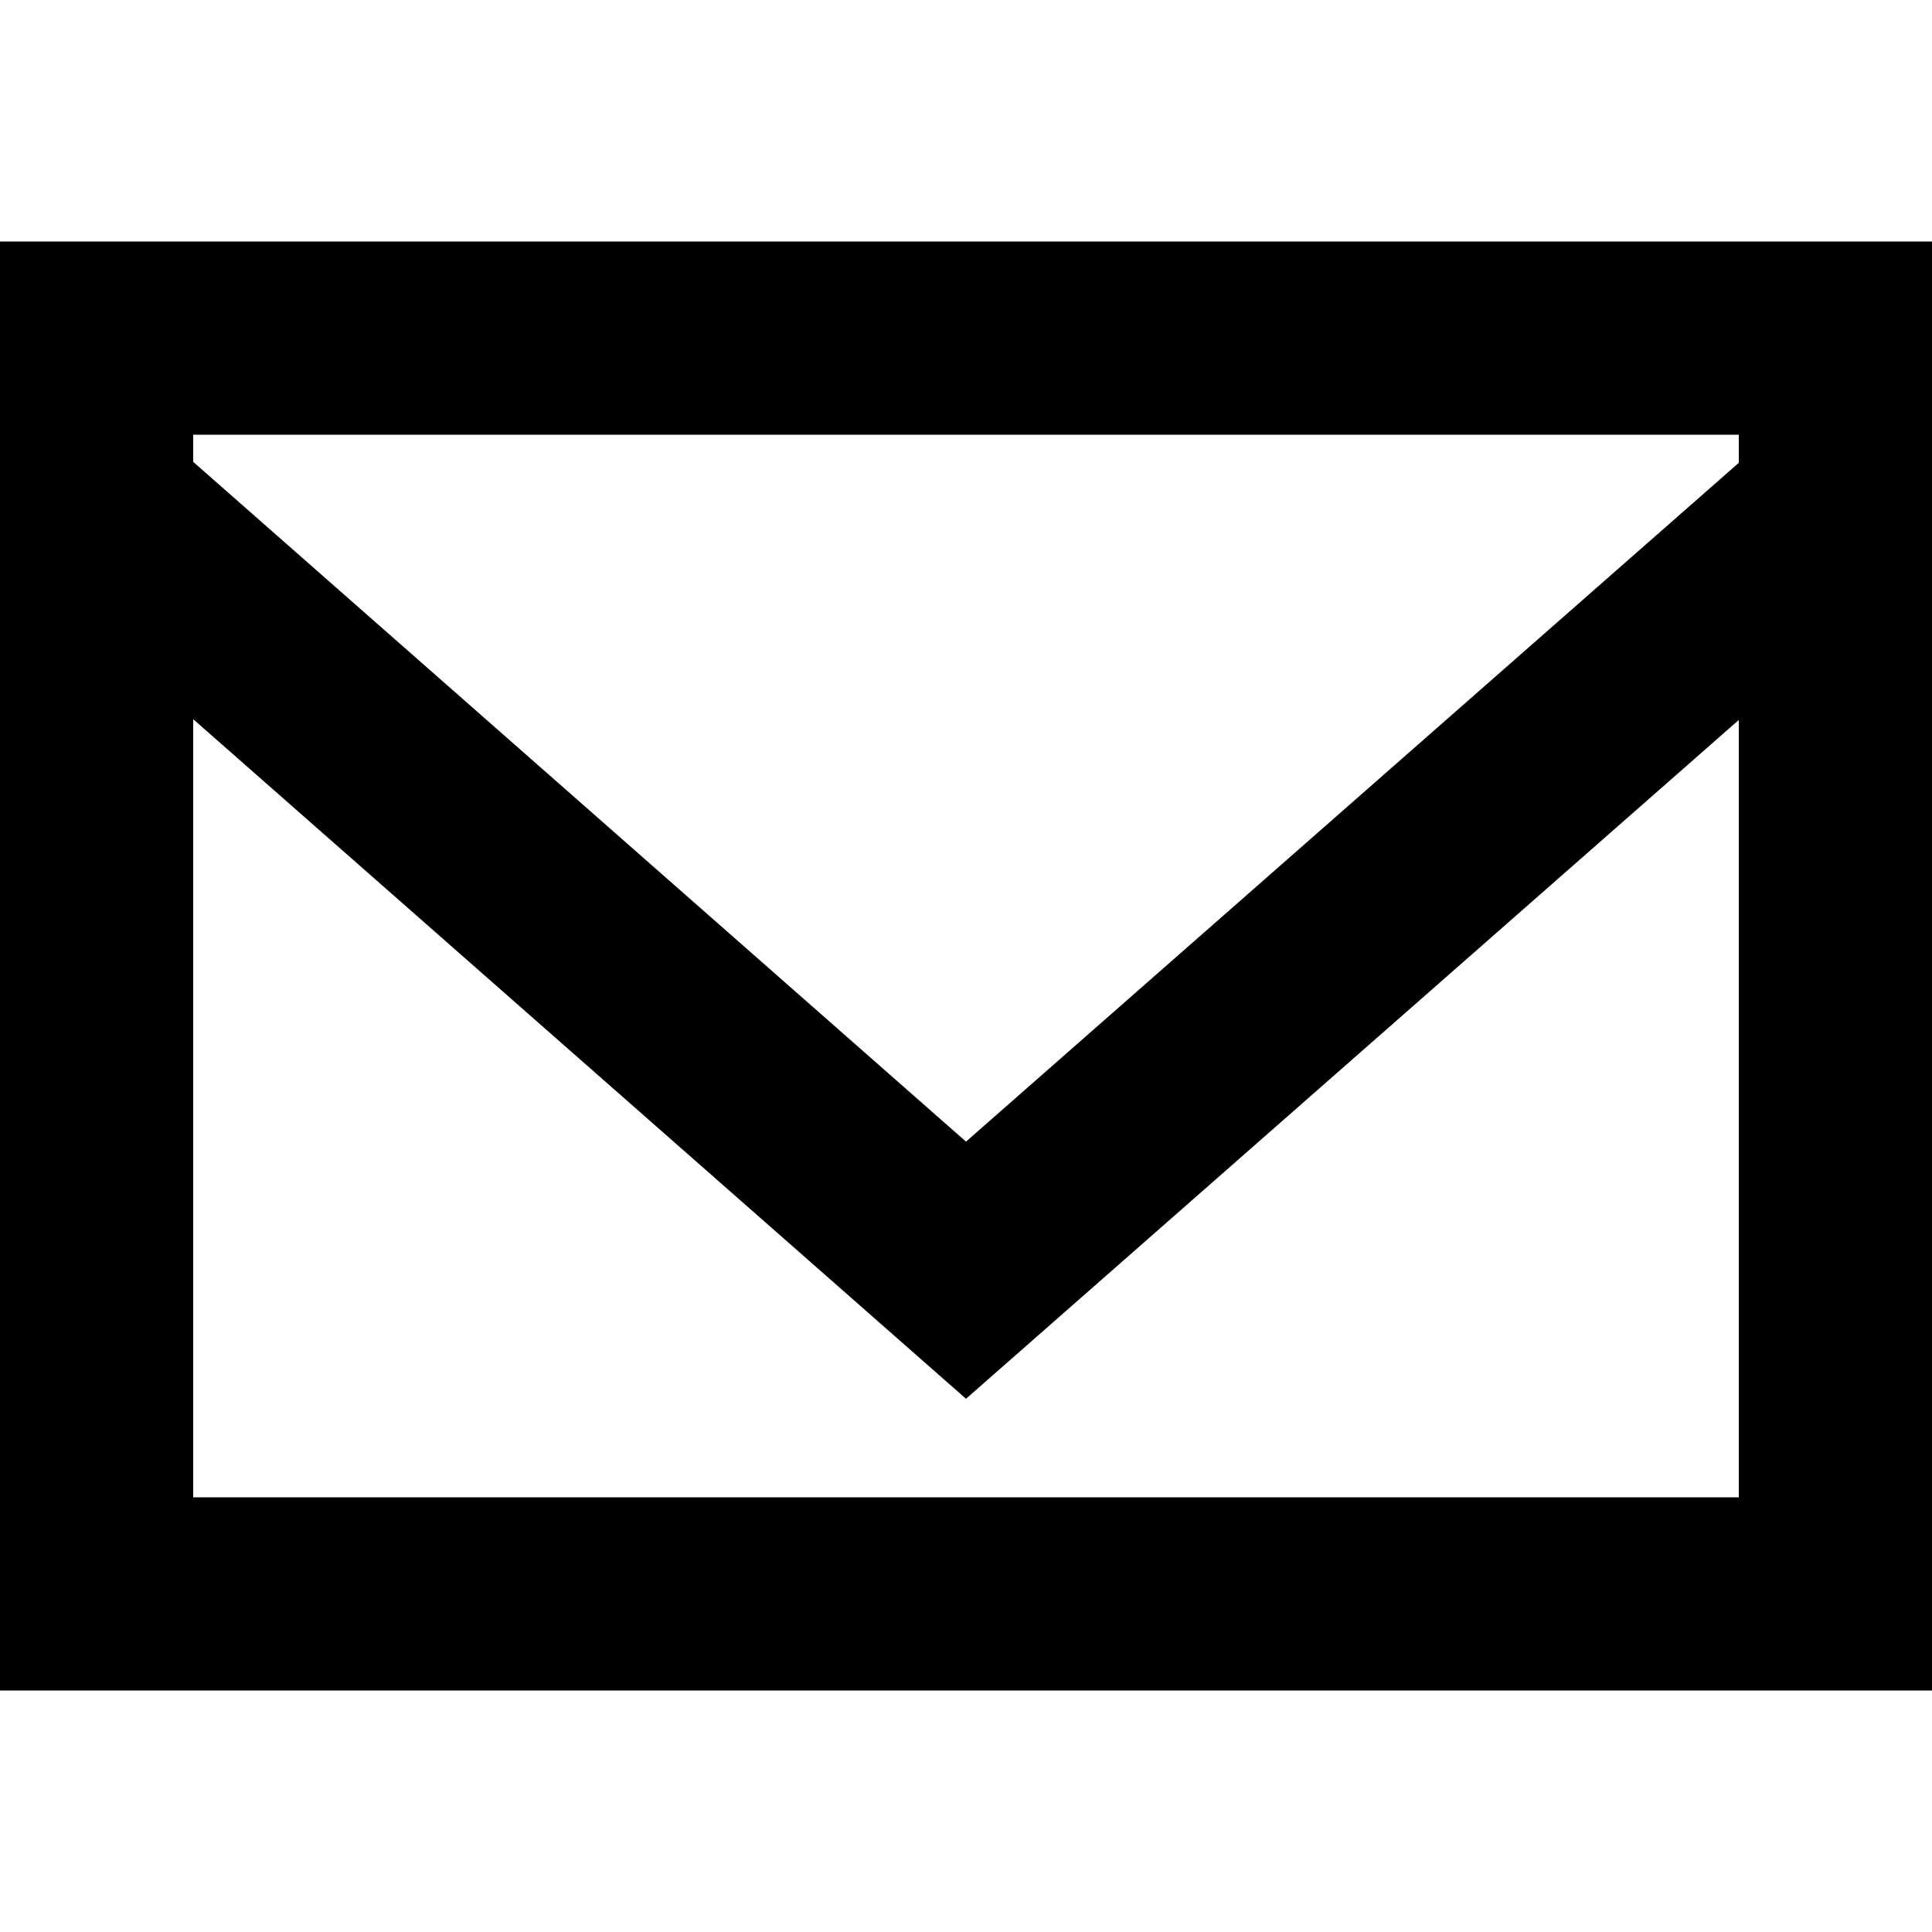
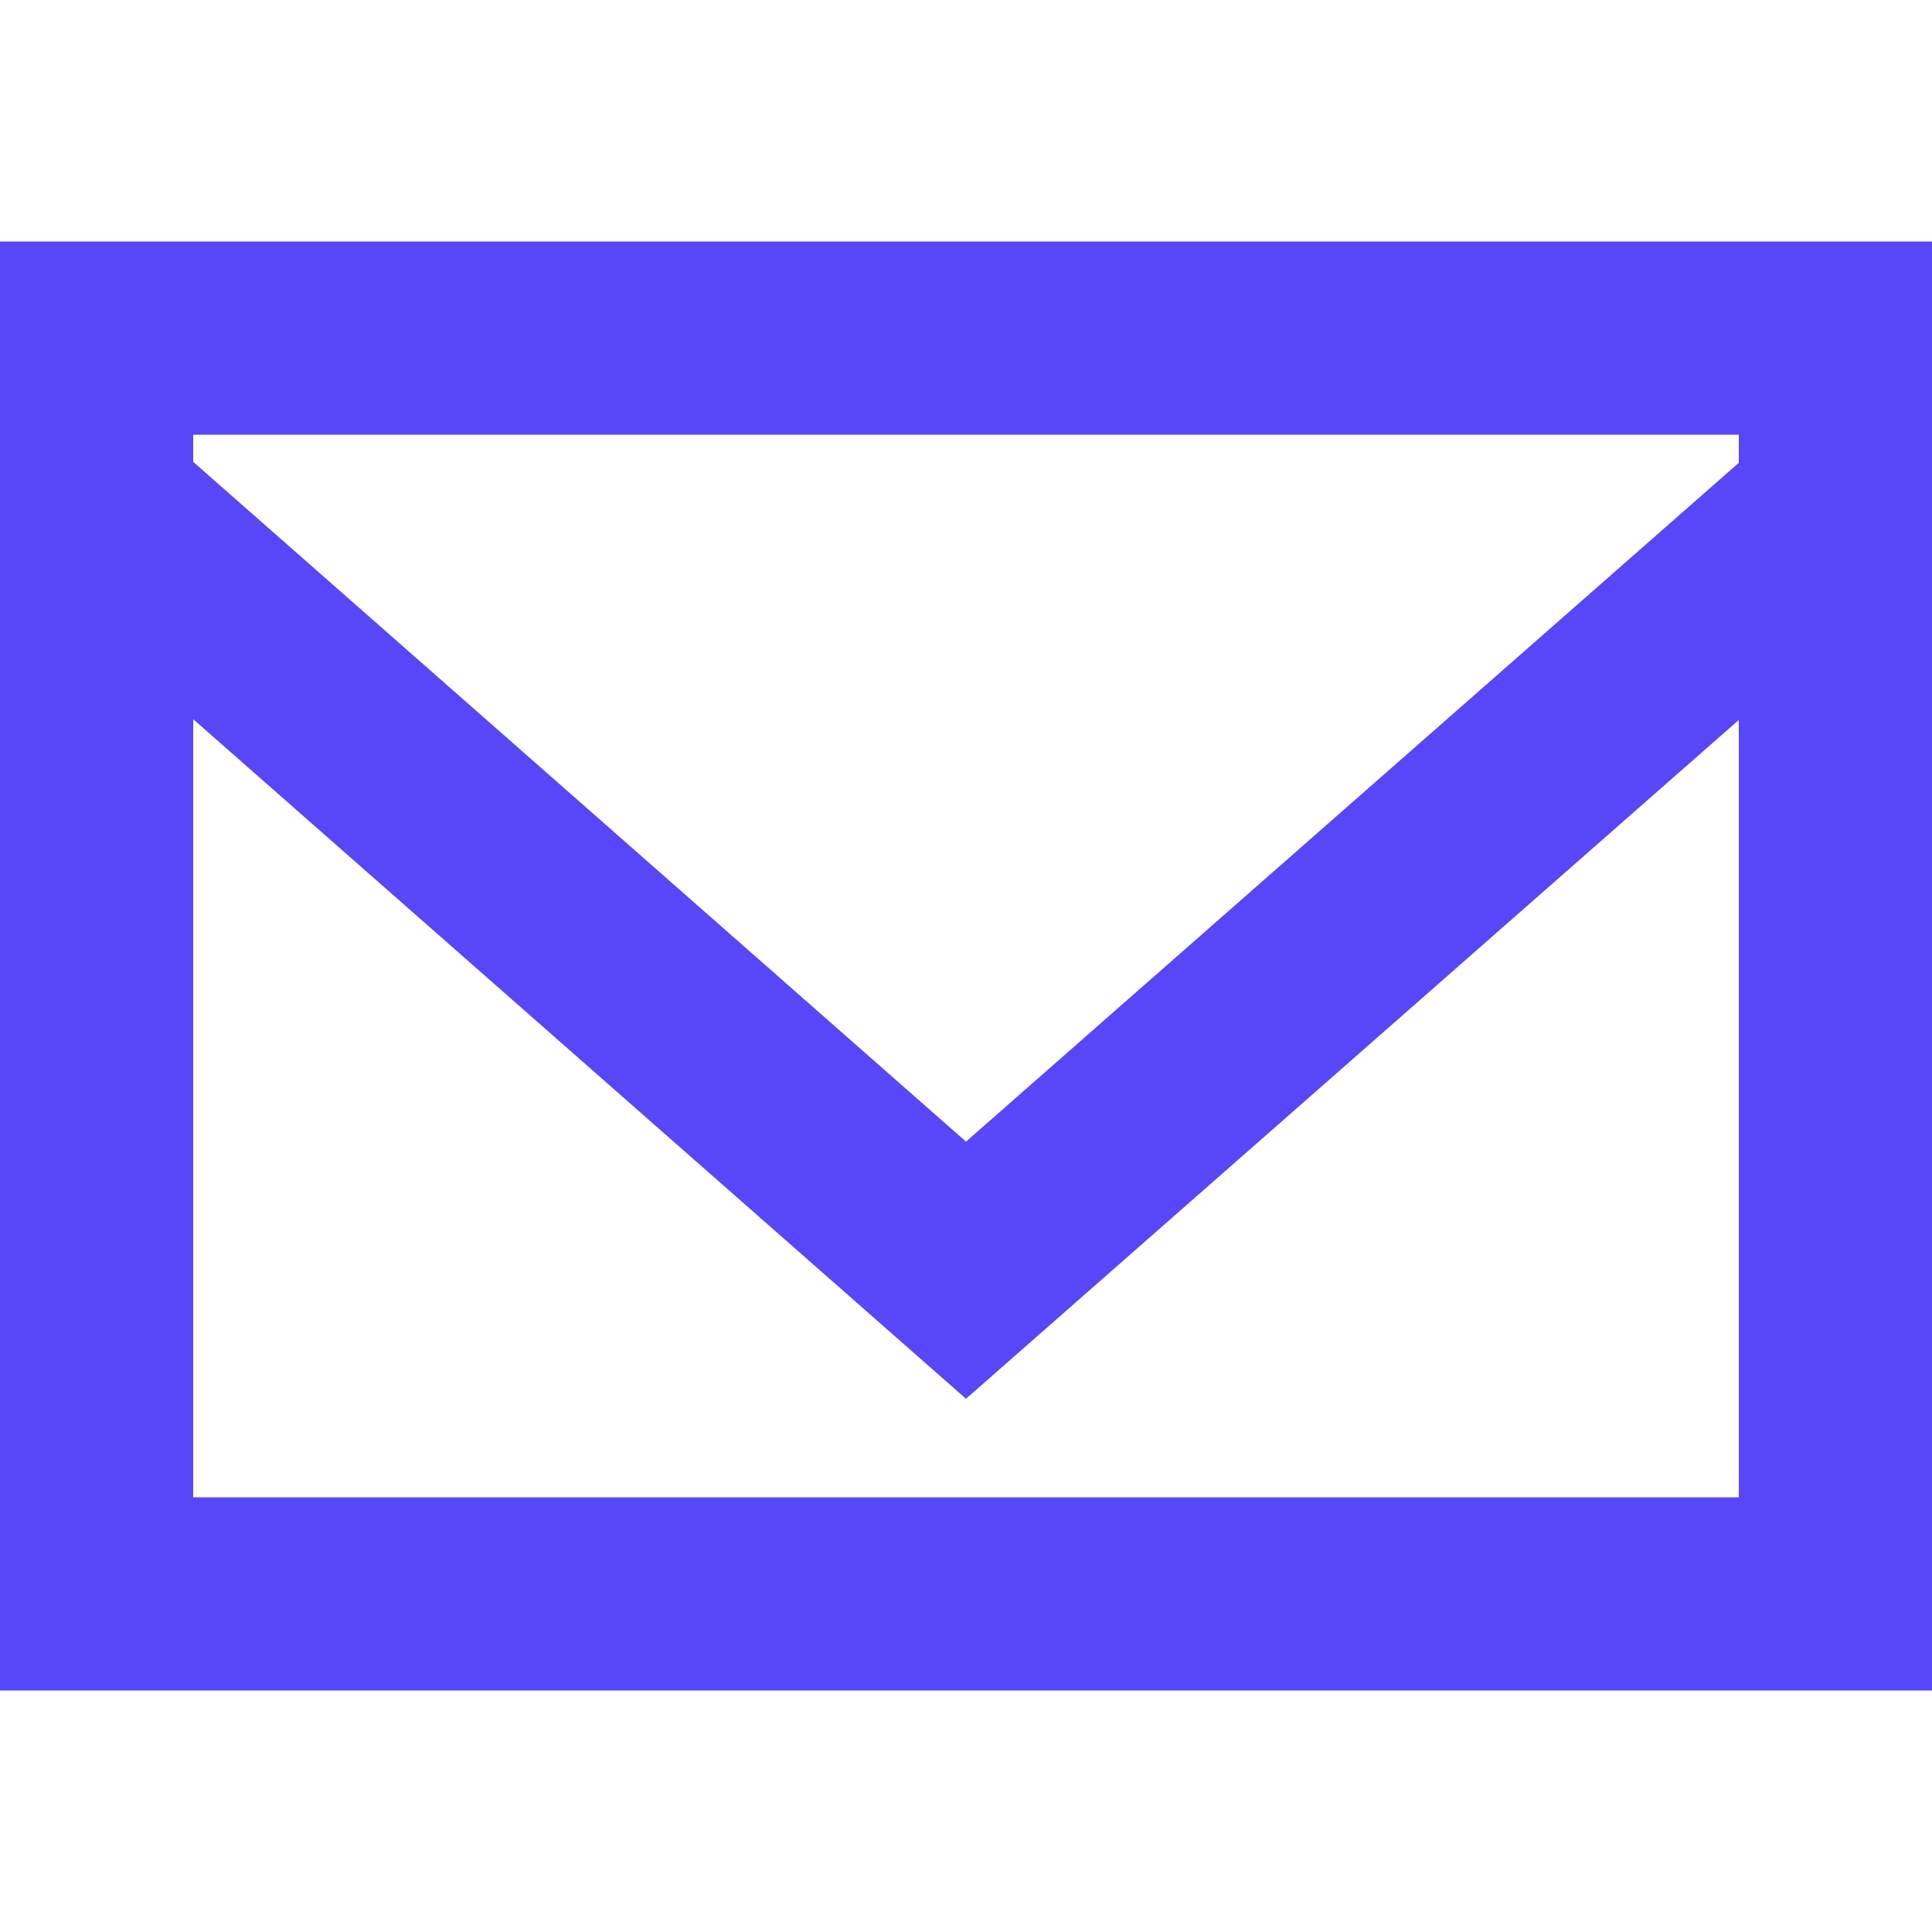
<svg xmlns="http://www.w3.org/2000/svg" width="800px" height="800px" viewBox="0 -2.5 20 20" version="1.1">
-   <defs>
- 
- </defs>
  <g id="Page-1" stroke="none" stroke-width="1" fill="none" fill-rule="evenodd">
-     <g id="Dribbble-Light-Preview" transform="translate(-300, -922)" fill="#000000">
+     <g id="Dribbble-Light-Preview" transform="translate(-300, -922)" fill="#5846f9">
      <g id="icons" transform="translate(56, 160)">
        <path d="M262,764.291 L254,771.318 L246,764.281 L246,764 L262,764 L262,764.291 Z M246,775 L246,766.945 L254,773.98 L262,766.953 L262,775 L246,775 Z M244,777 L264,777 L264,762 L244,762 L244,777 Z" id="email-[#1573]">
- 
- </path>
+ 								</path>
      </g>
    </g>
  </g>
</svg>
